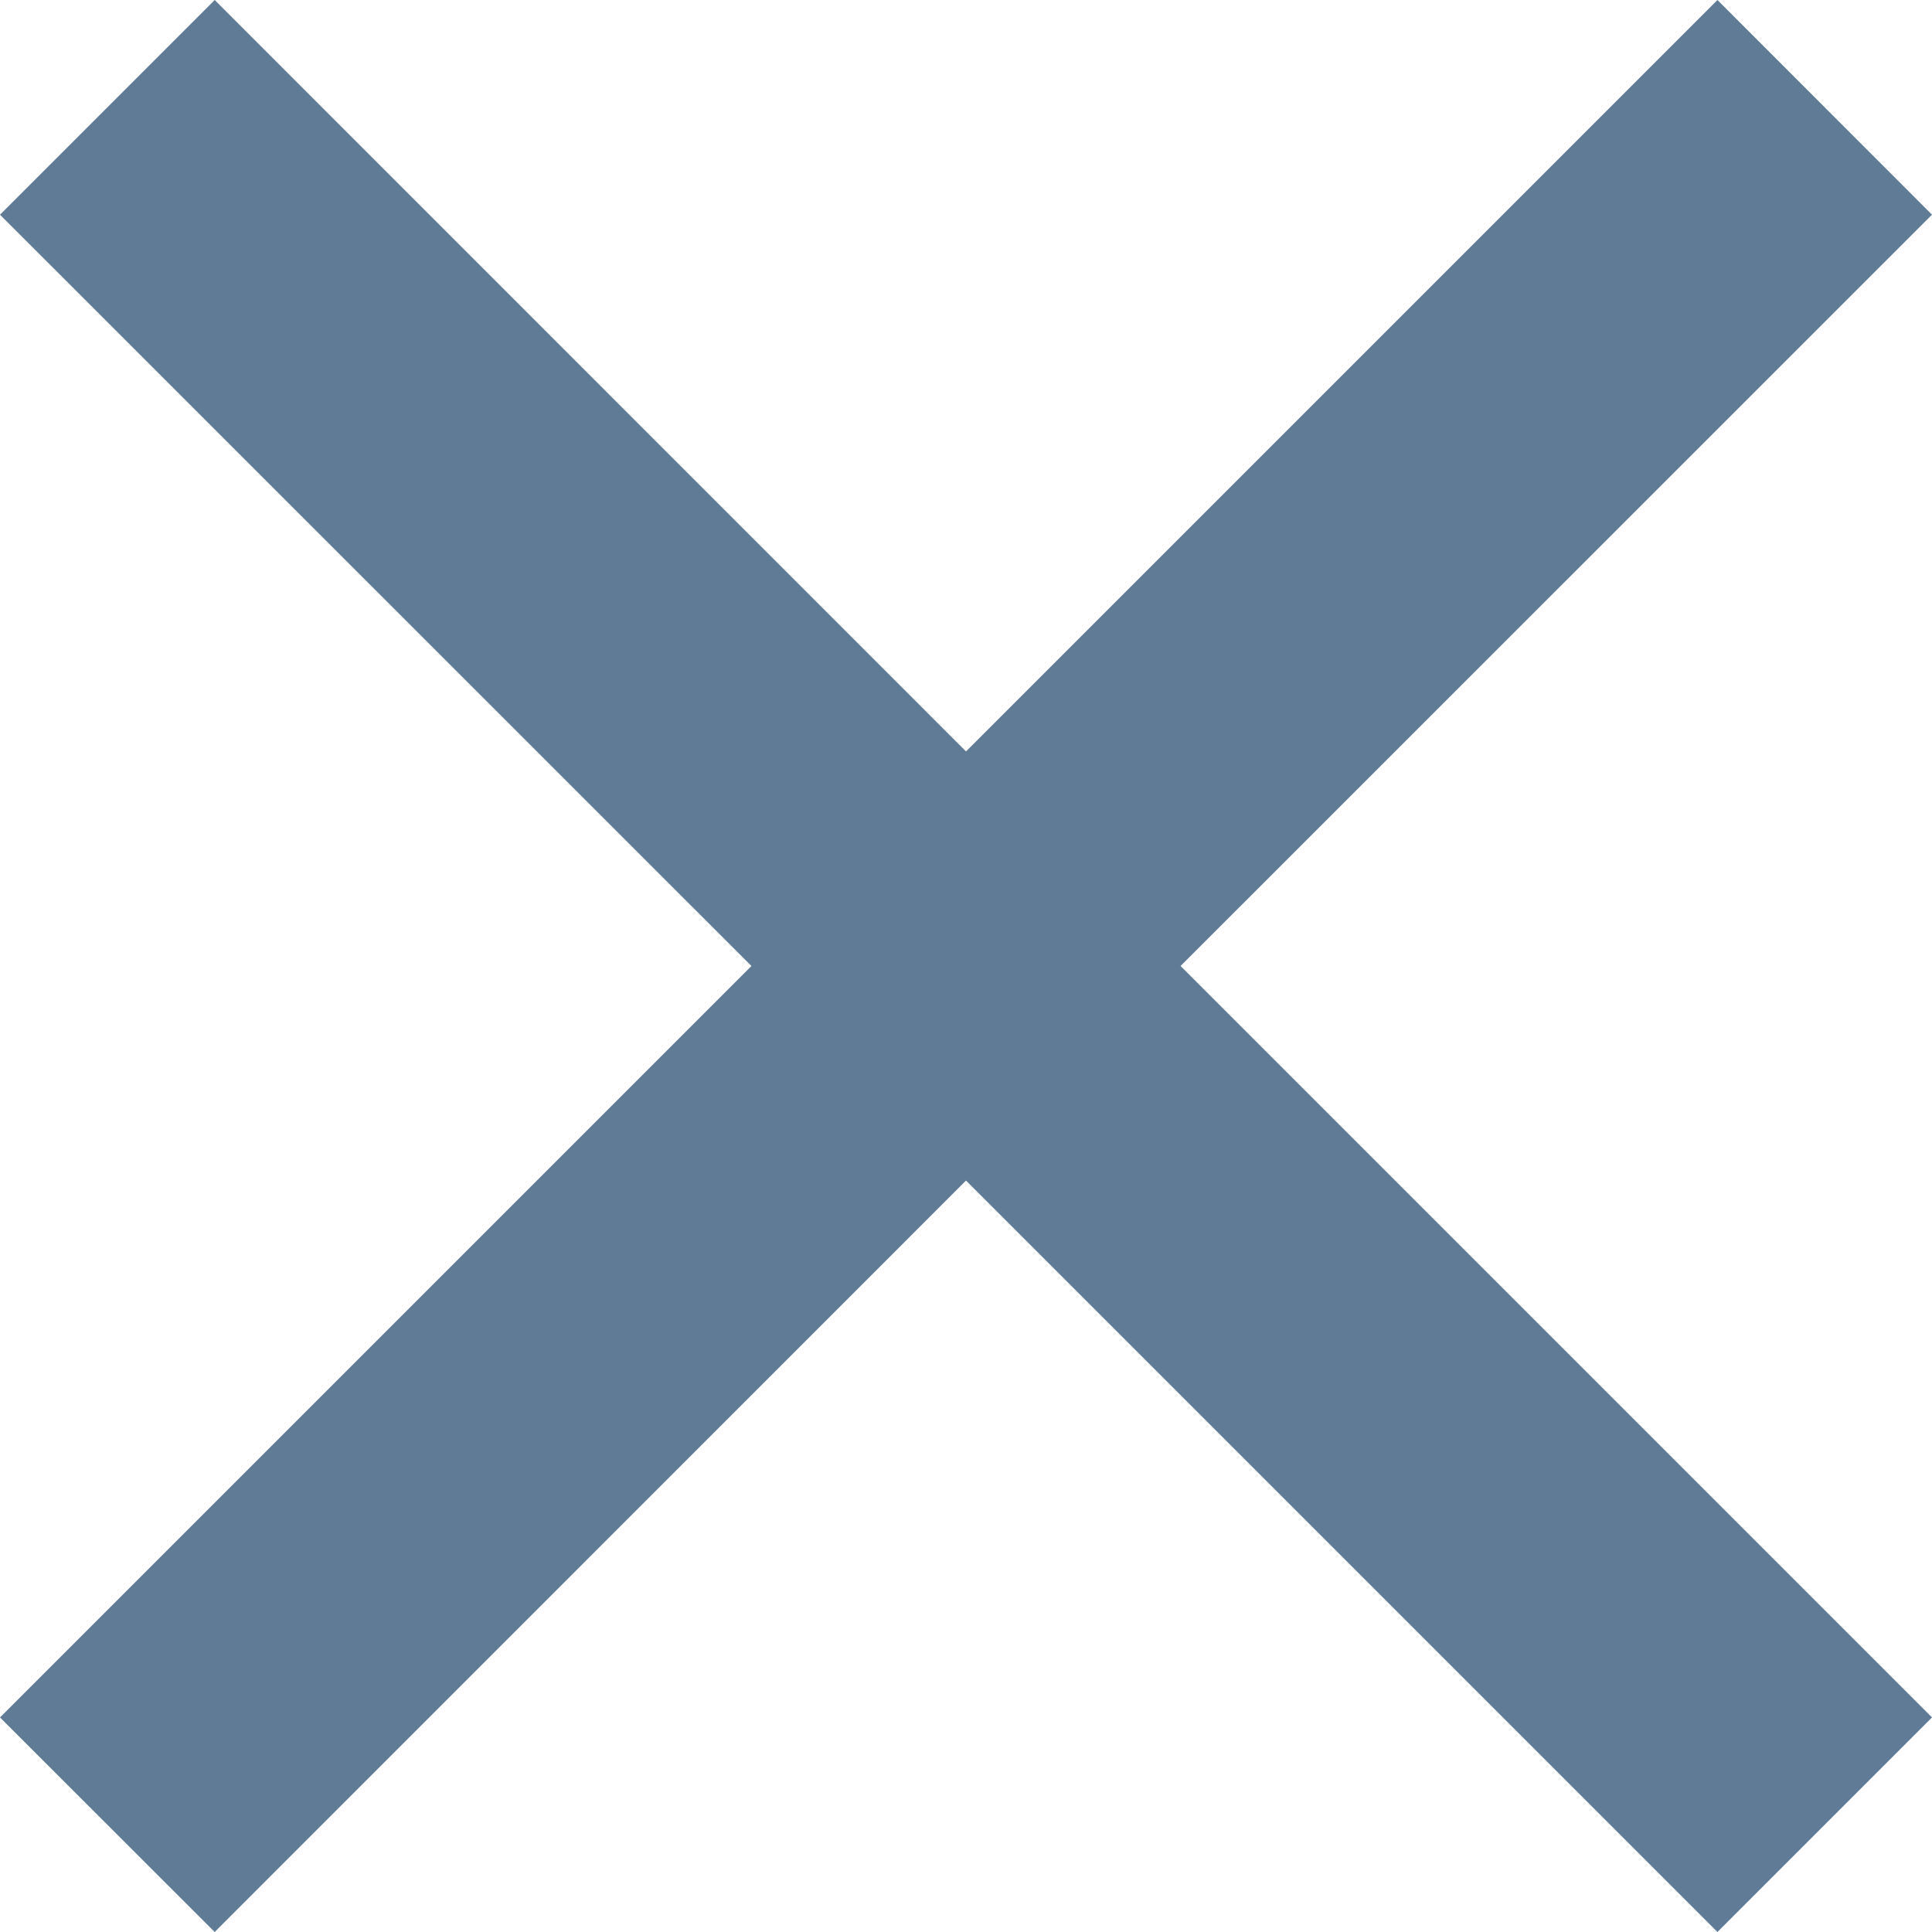
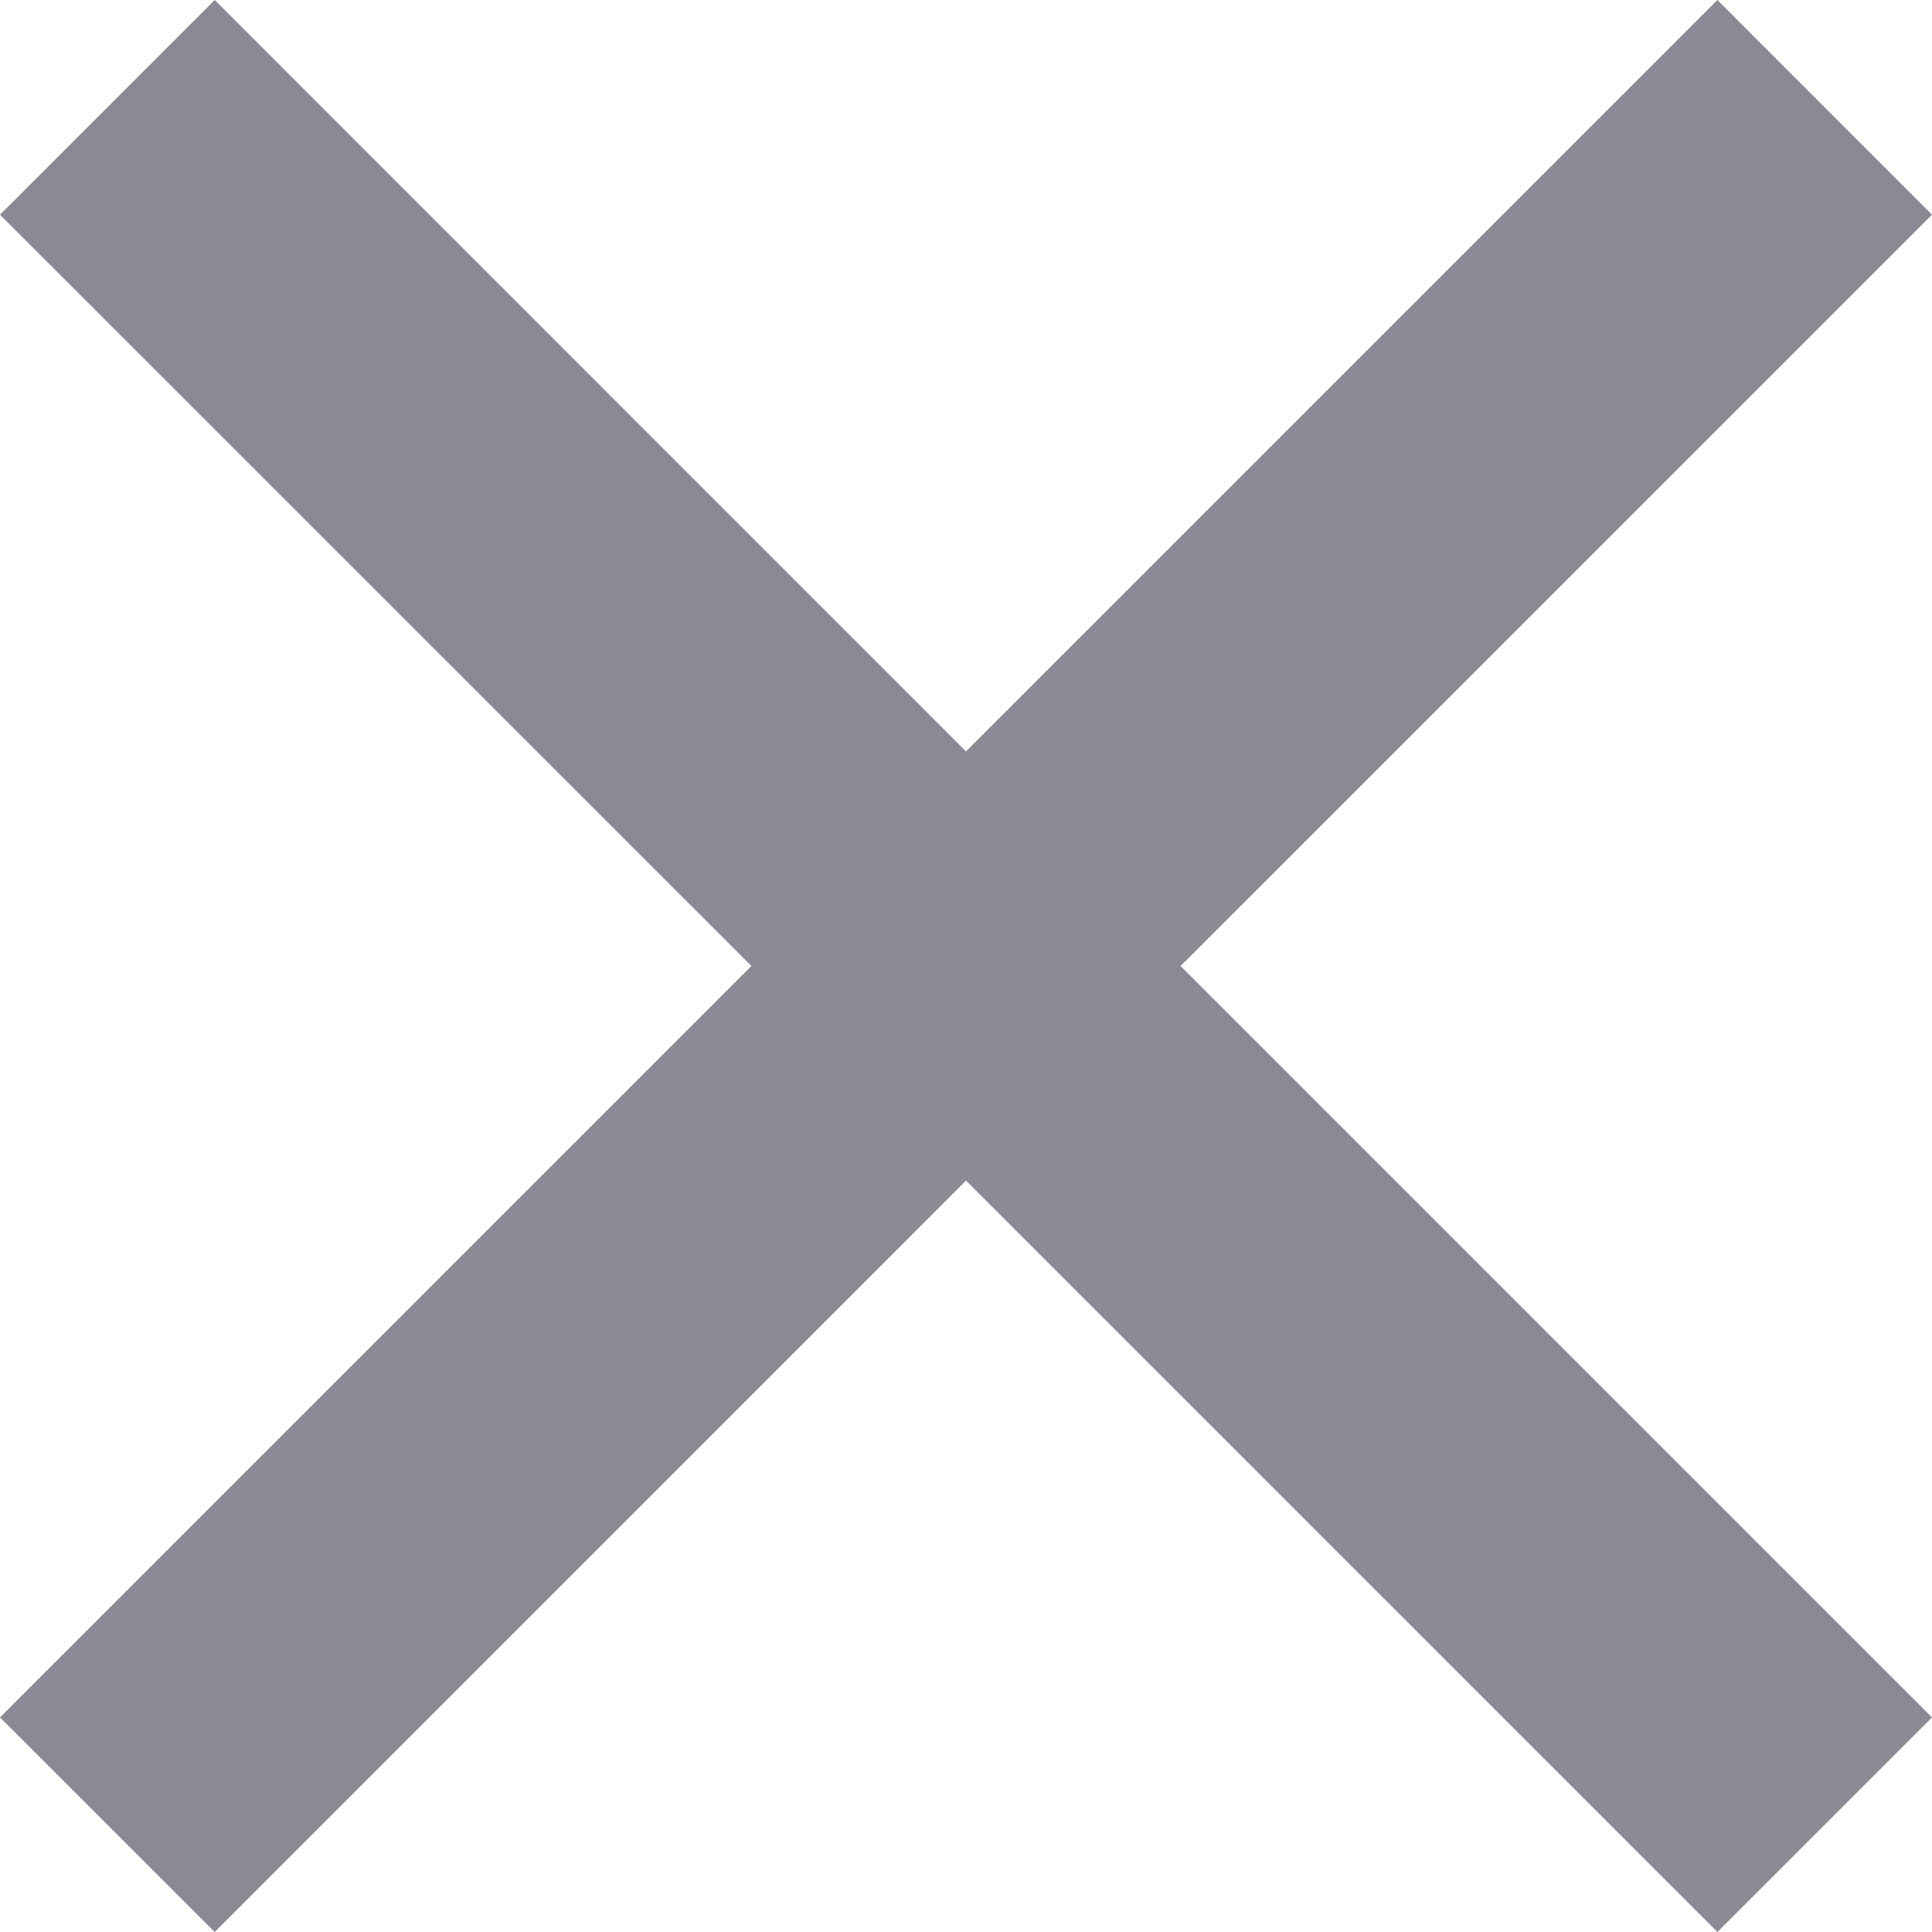
<svg xmlns="http://www.w3.org/2000/svg" width="16" height="16" viewBox="0 0 16 16" fill="none">
-   <path d="M8 6.223L14.223 0L16 1.778L9.777 8L16 14.223L14.223 16L8 9.777L1.778 16L0 14.223L6.223 8L0 1.778L1.778 0L8 6.223Z" fill="#607B96" />
+   <path d="M8 6.223L14.223 0L16 1.778L9.777 8L16 14.223L14.223 16L8 9.777L1.778 16L0 14.223L6.223 8L0 1.778L1.778 0L8 6.223Z" fill="#8a8a94" />
</svg>
